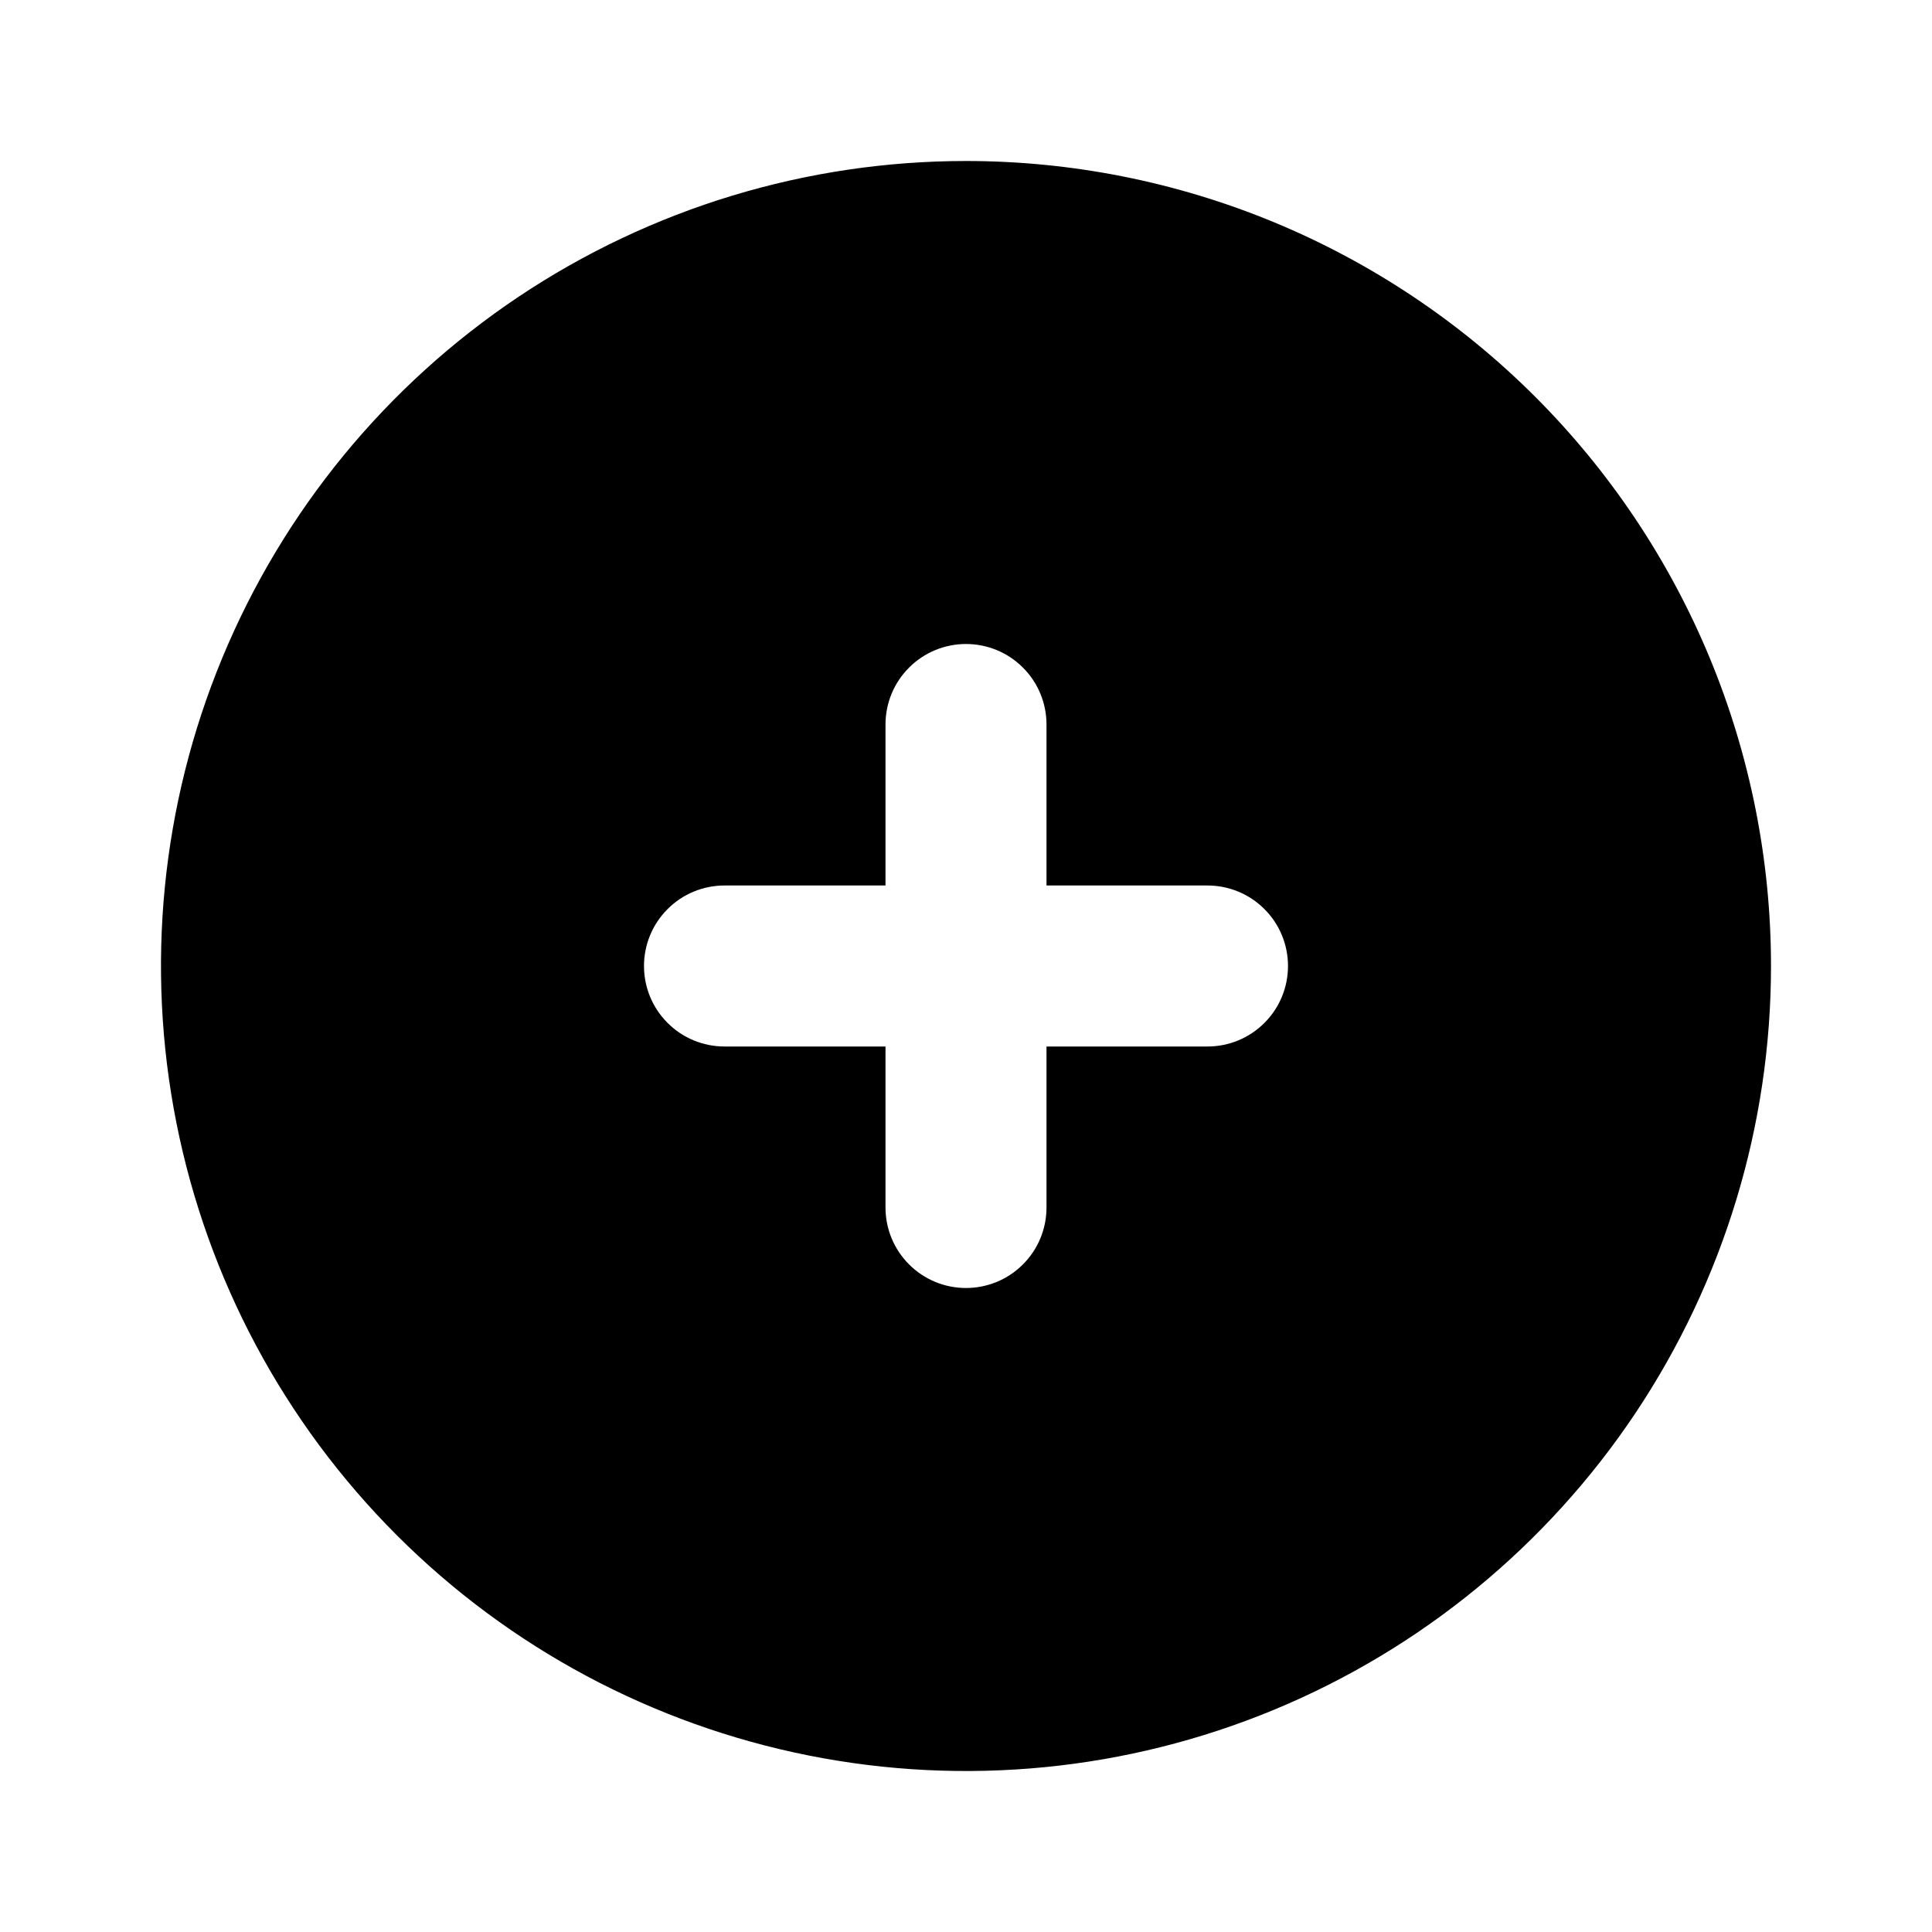
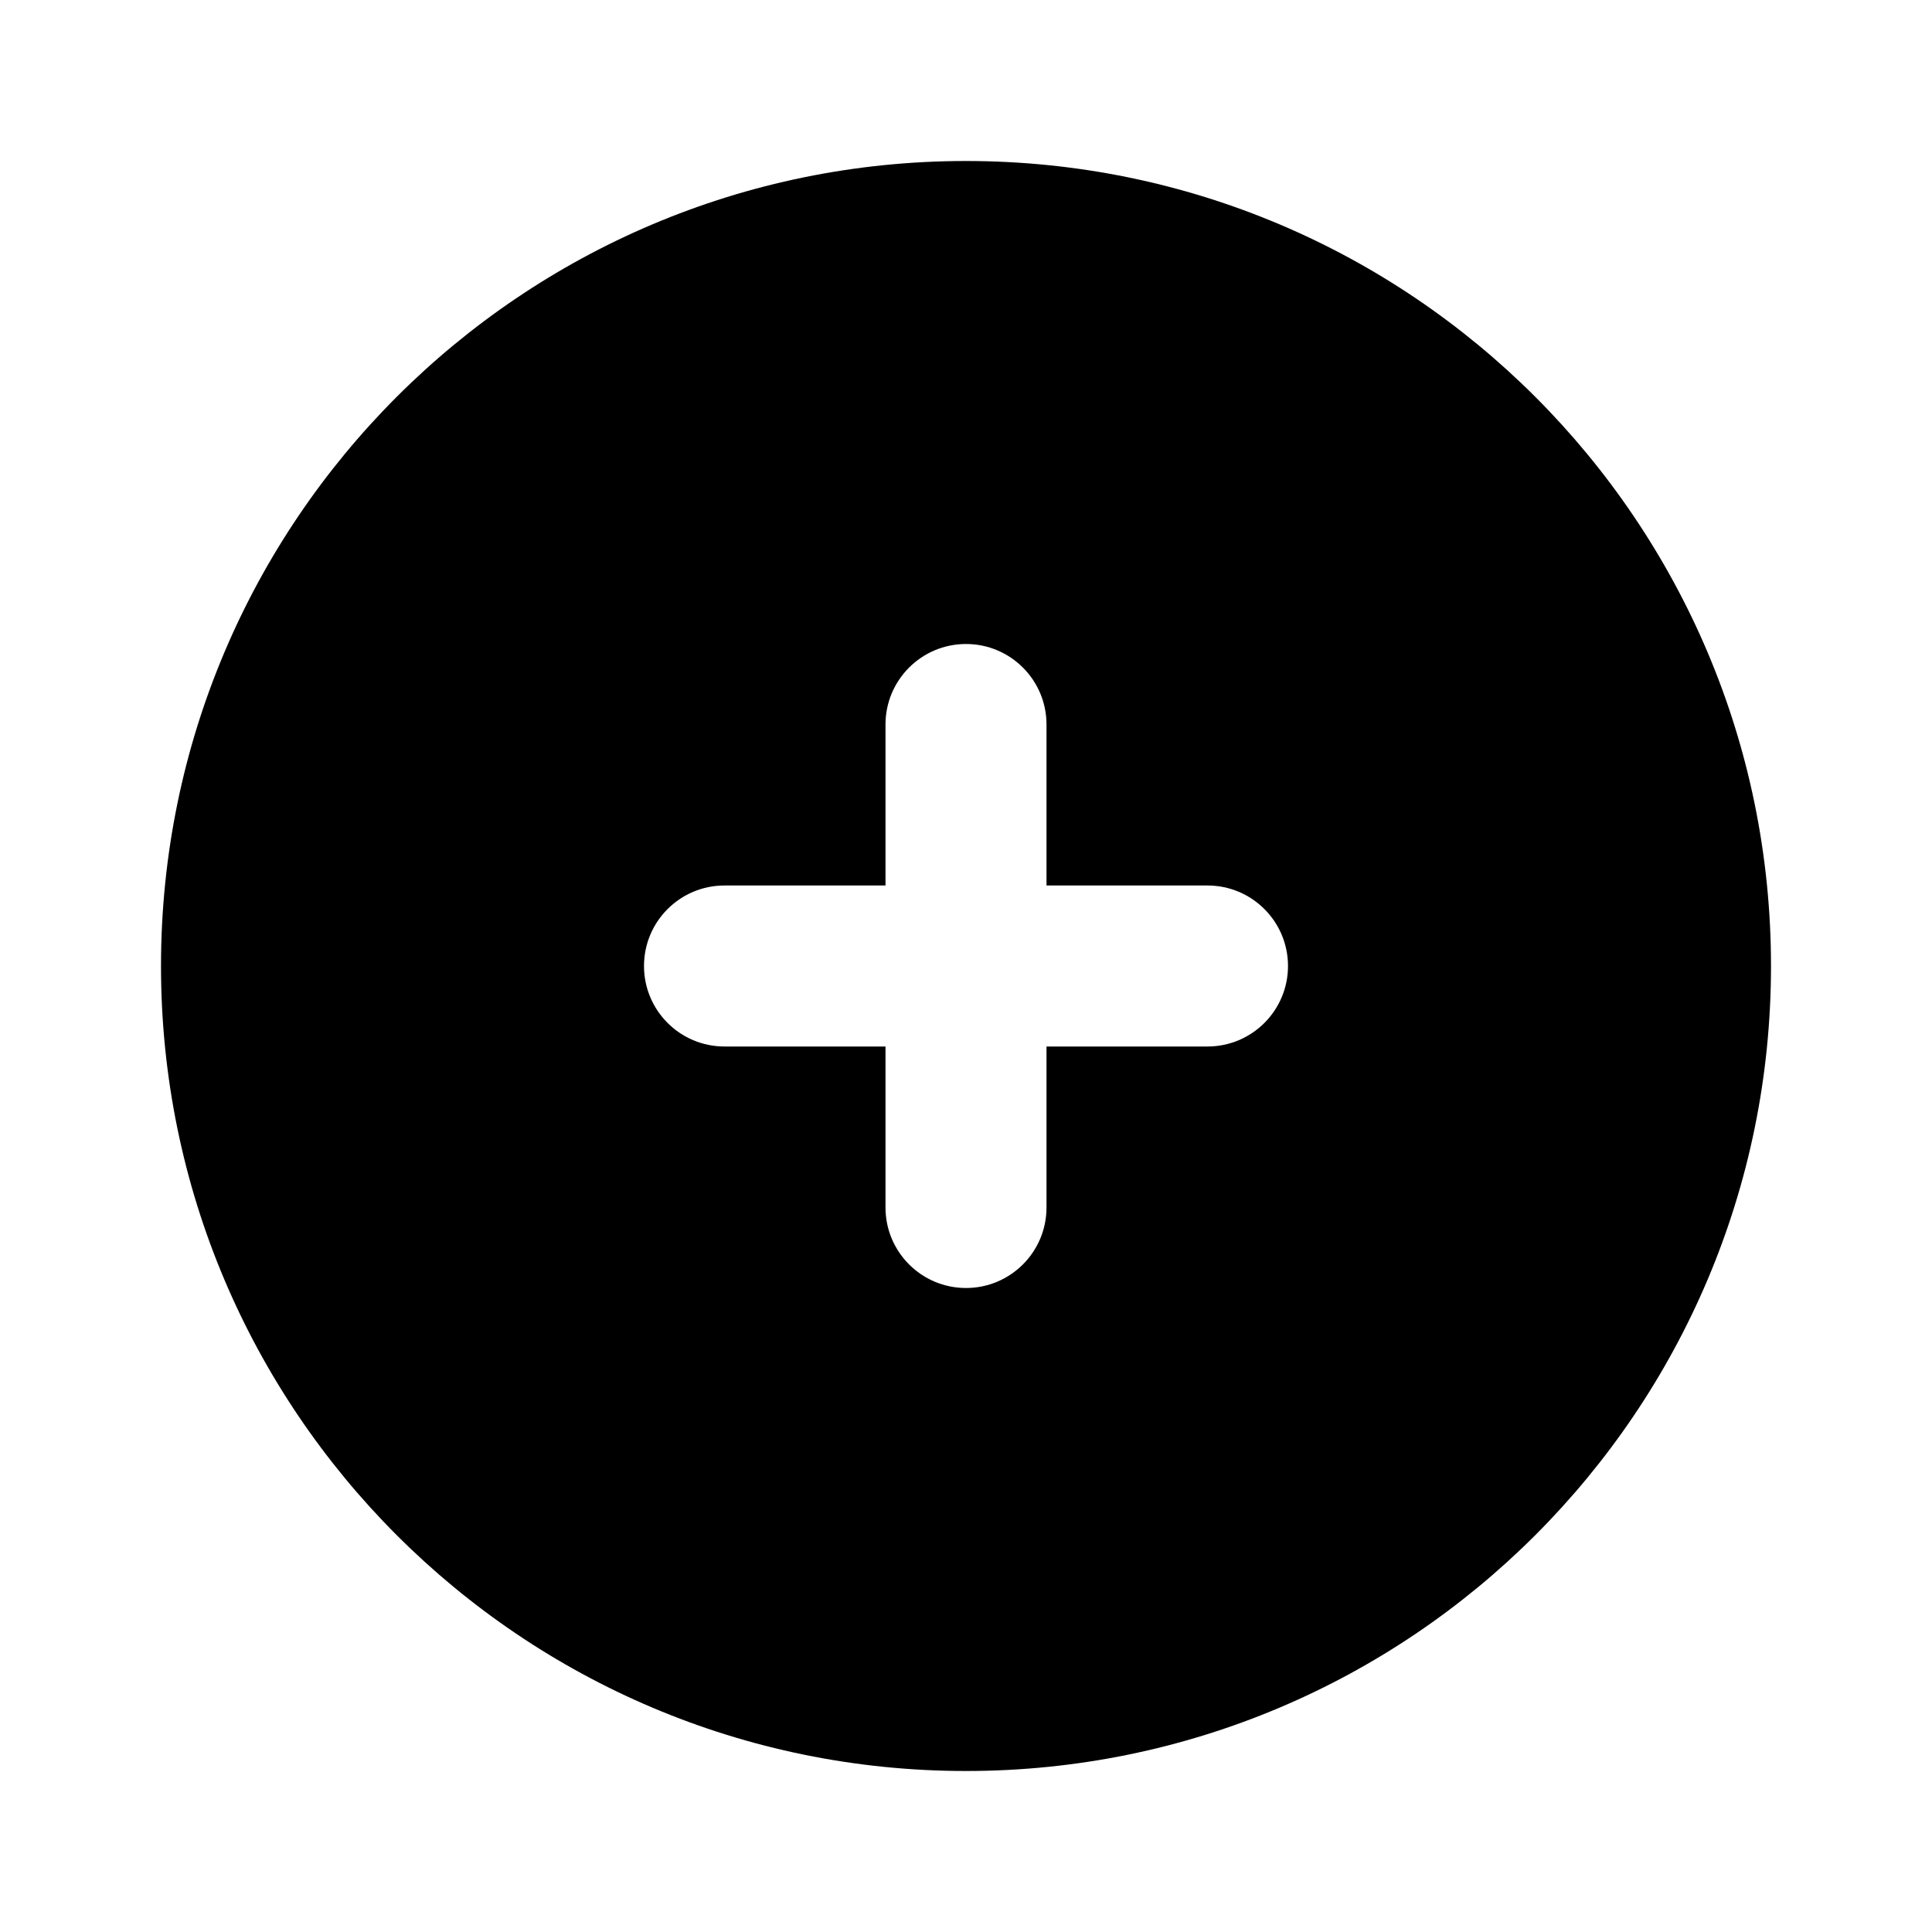
<svg xmlns="http://www.w3.org/2000/svg" width="24" height="24" viewBox="0 0 24 24">
-   <path d="M12 2C10.022 2 8.089 2.586 6.444 3.685C4.8 4.784 3.518 6.346 2.761 8.173C2.004 10 1.806 12.011 2.192 13.951C2.578 15.891 3.53 17.672 4.929 19.071C6.327 20.47 8.109 21.422 10.049 21.808C11.989 22.194 14 21.996 15.827 21.239C17.654 20.482 19.216 19.2 20.315 17.556C21.413 15.911 22 13.978 22 12C22 10.687 21.741 9.386 21.239 8.173C20.736 6.96 20 5.858 19.071 4.929C18.142 4 17.04 3.264 15.827 2.761C14.614 2.259 13.313 2 12 2ZM15 13H13V15C13 15.265 12.895 15.52 12.707 15.707C12.52 15.895 12.265 16 12 16C11.735 16 11.48 15.895 11.293 15.707C11.105 15.52 11 15.265 11 15V13H9C8.735 13 8.48 12.895 8.293 12.707C8.105 12.52 8 12.265 8 12C8 11.735 8.105 11.48 8.293 11.293C8.48 11.105 8.735 11 9 11H11V9C11 8.735 11.105 8.48 11.293 8.293C11.48 8.105 11.735 8 12 8C12.265 8 12.52 8.105 12.707 8.293C12.895 8.48 13 8.735 13 9V11H15C15.265 11 15.52 11.105 15.707 11.293C15.895 11.48 16 11.735 16 12C16 12.265 15.895 12.52 15.707 12.707C15.52 12.895 15.265 13 15 13Z" fill="currentColor" />
+   <path d="M12 2a10 10 0 1 0 0 20 10 10 0 0 0 0-20Zm3 11h-2v2a1 1 0 0 1-2 0v-2H9a1 1 0 0 1 0-2h2V9a1 1 0 0 1 2 0v2h2a1 1 0 0 1 0 2Z" fill="currentColor" />
</svg>
